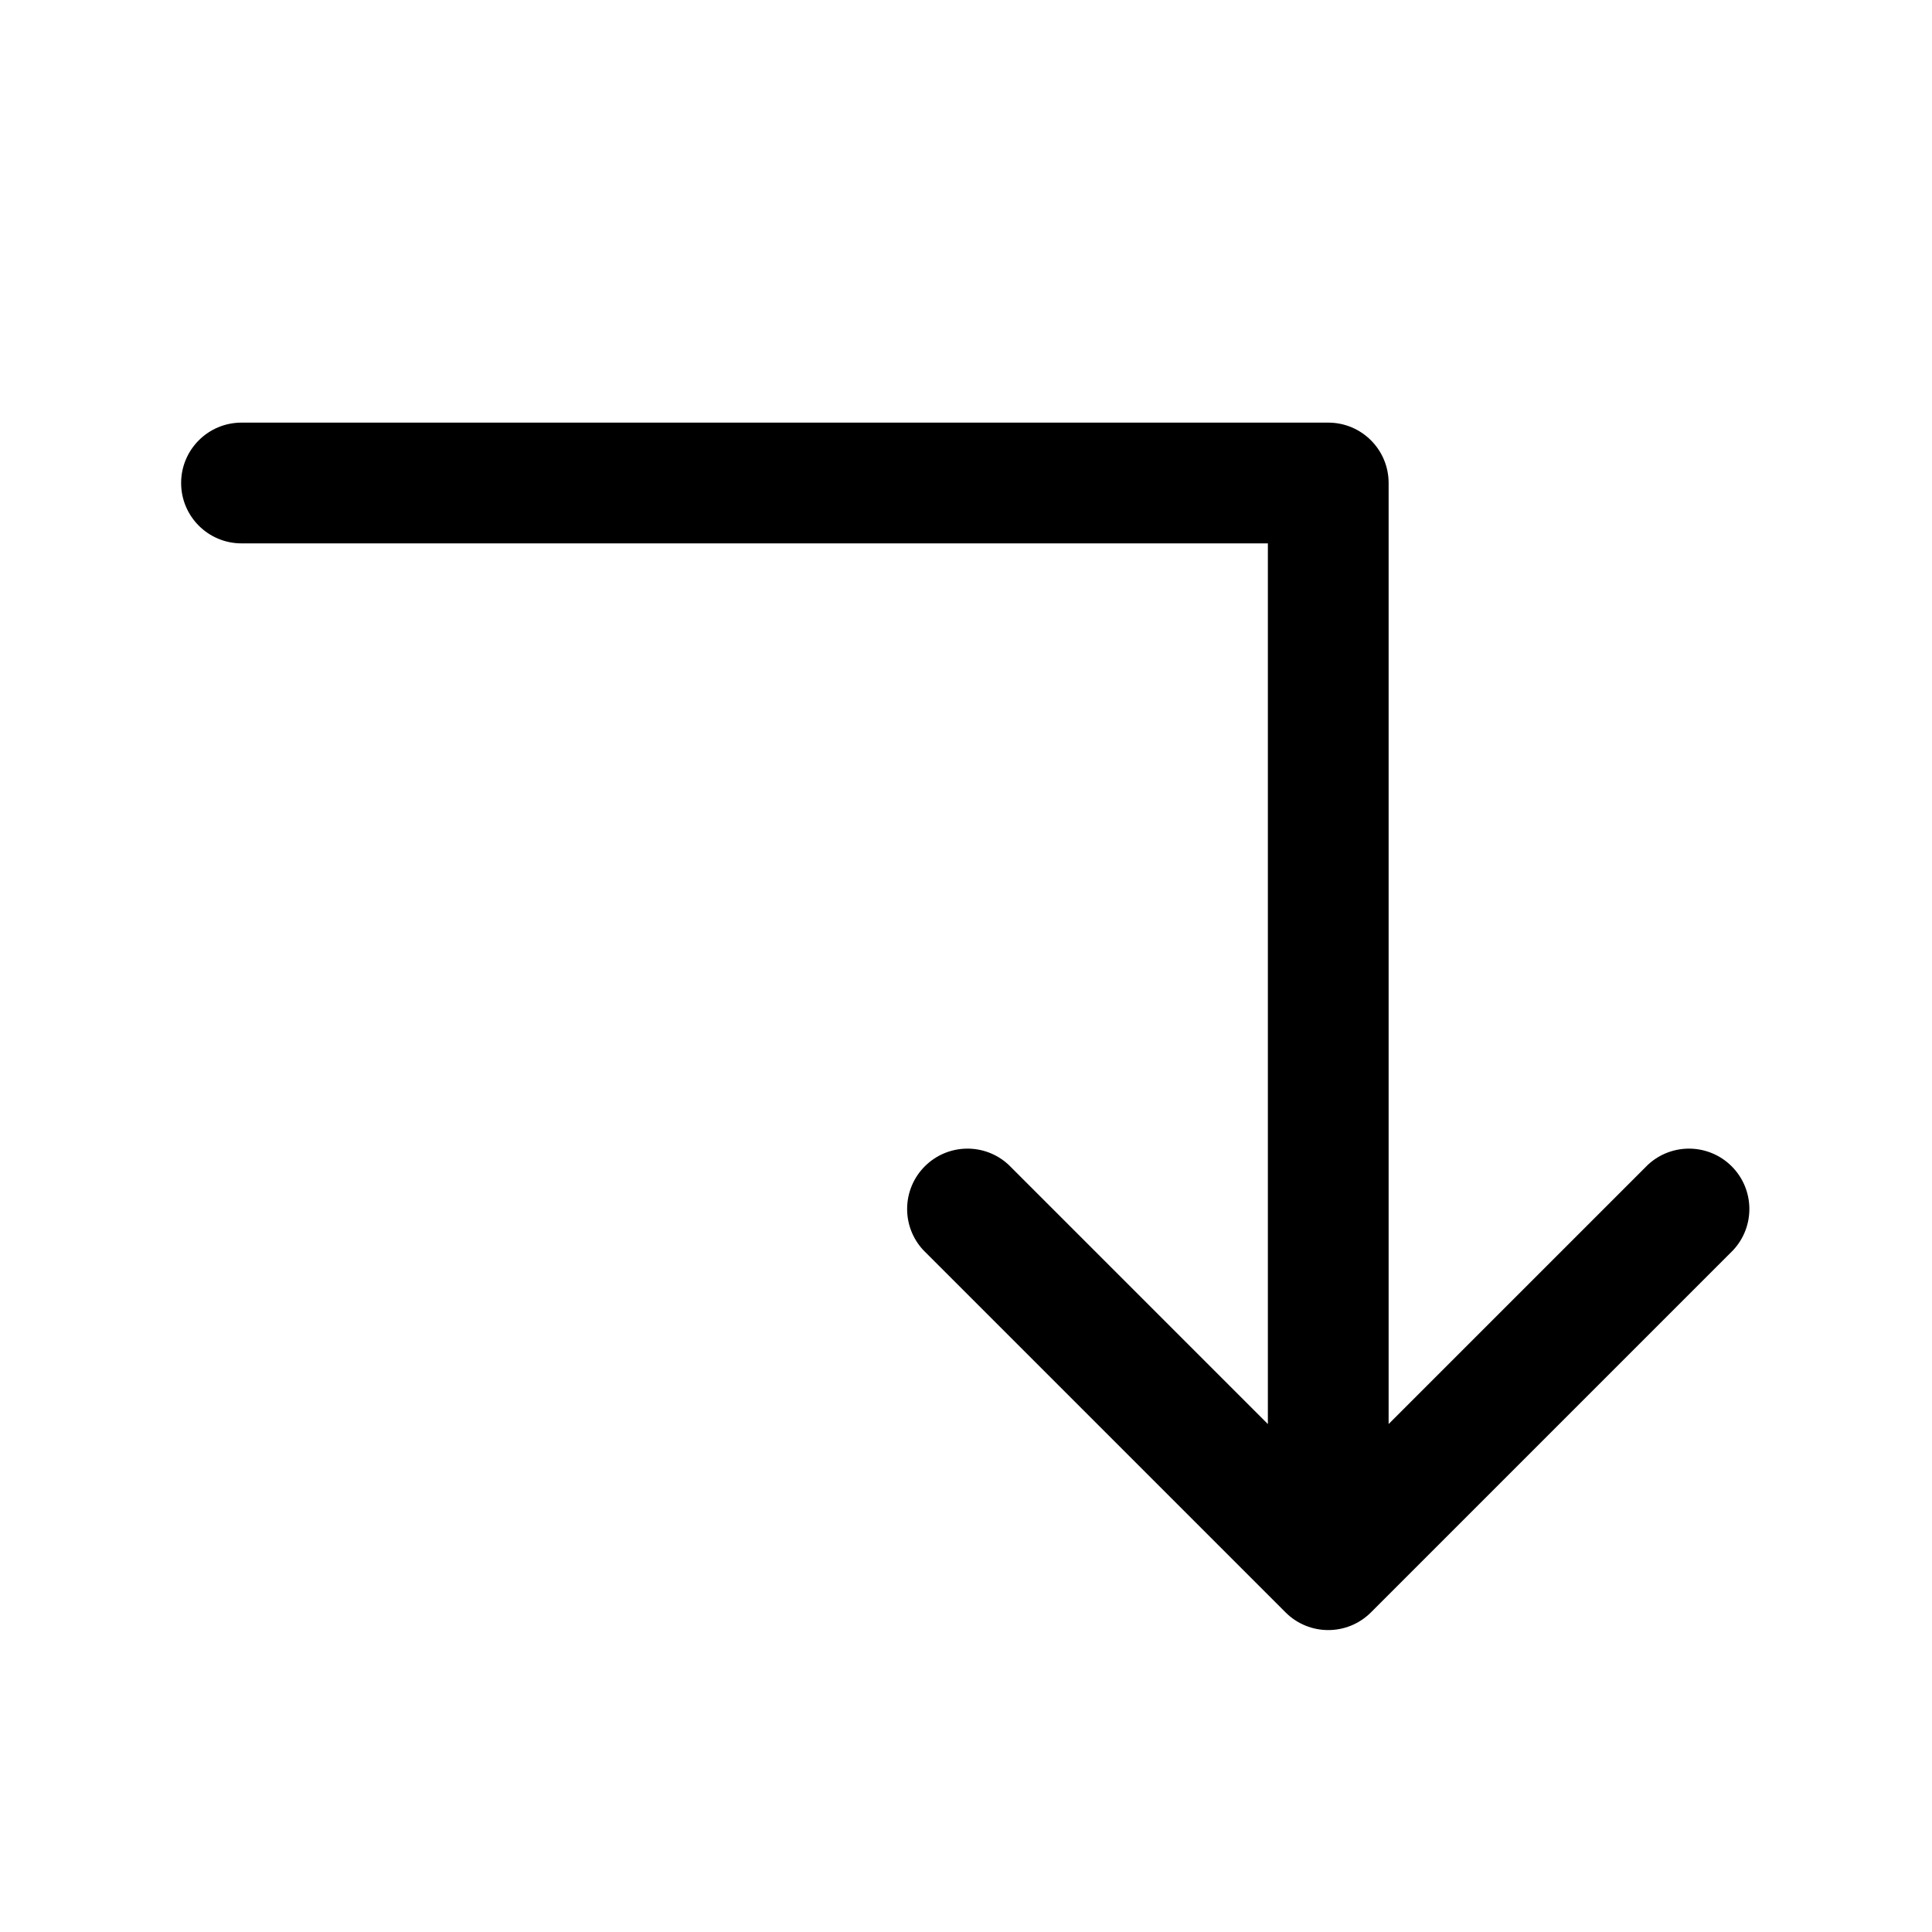
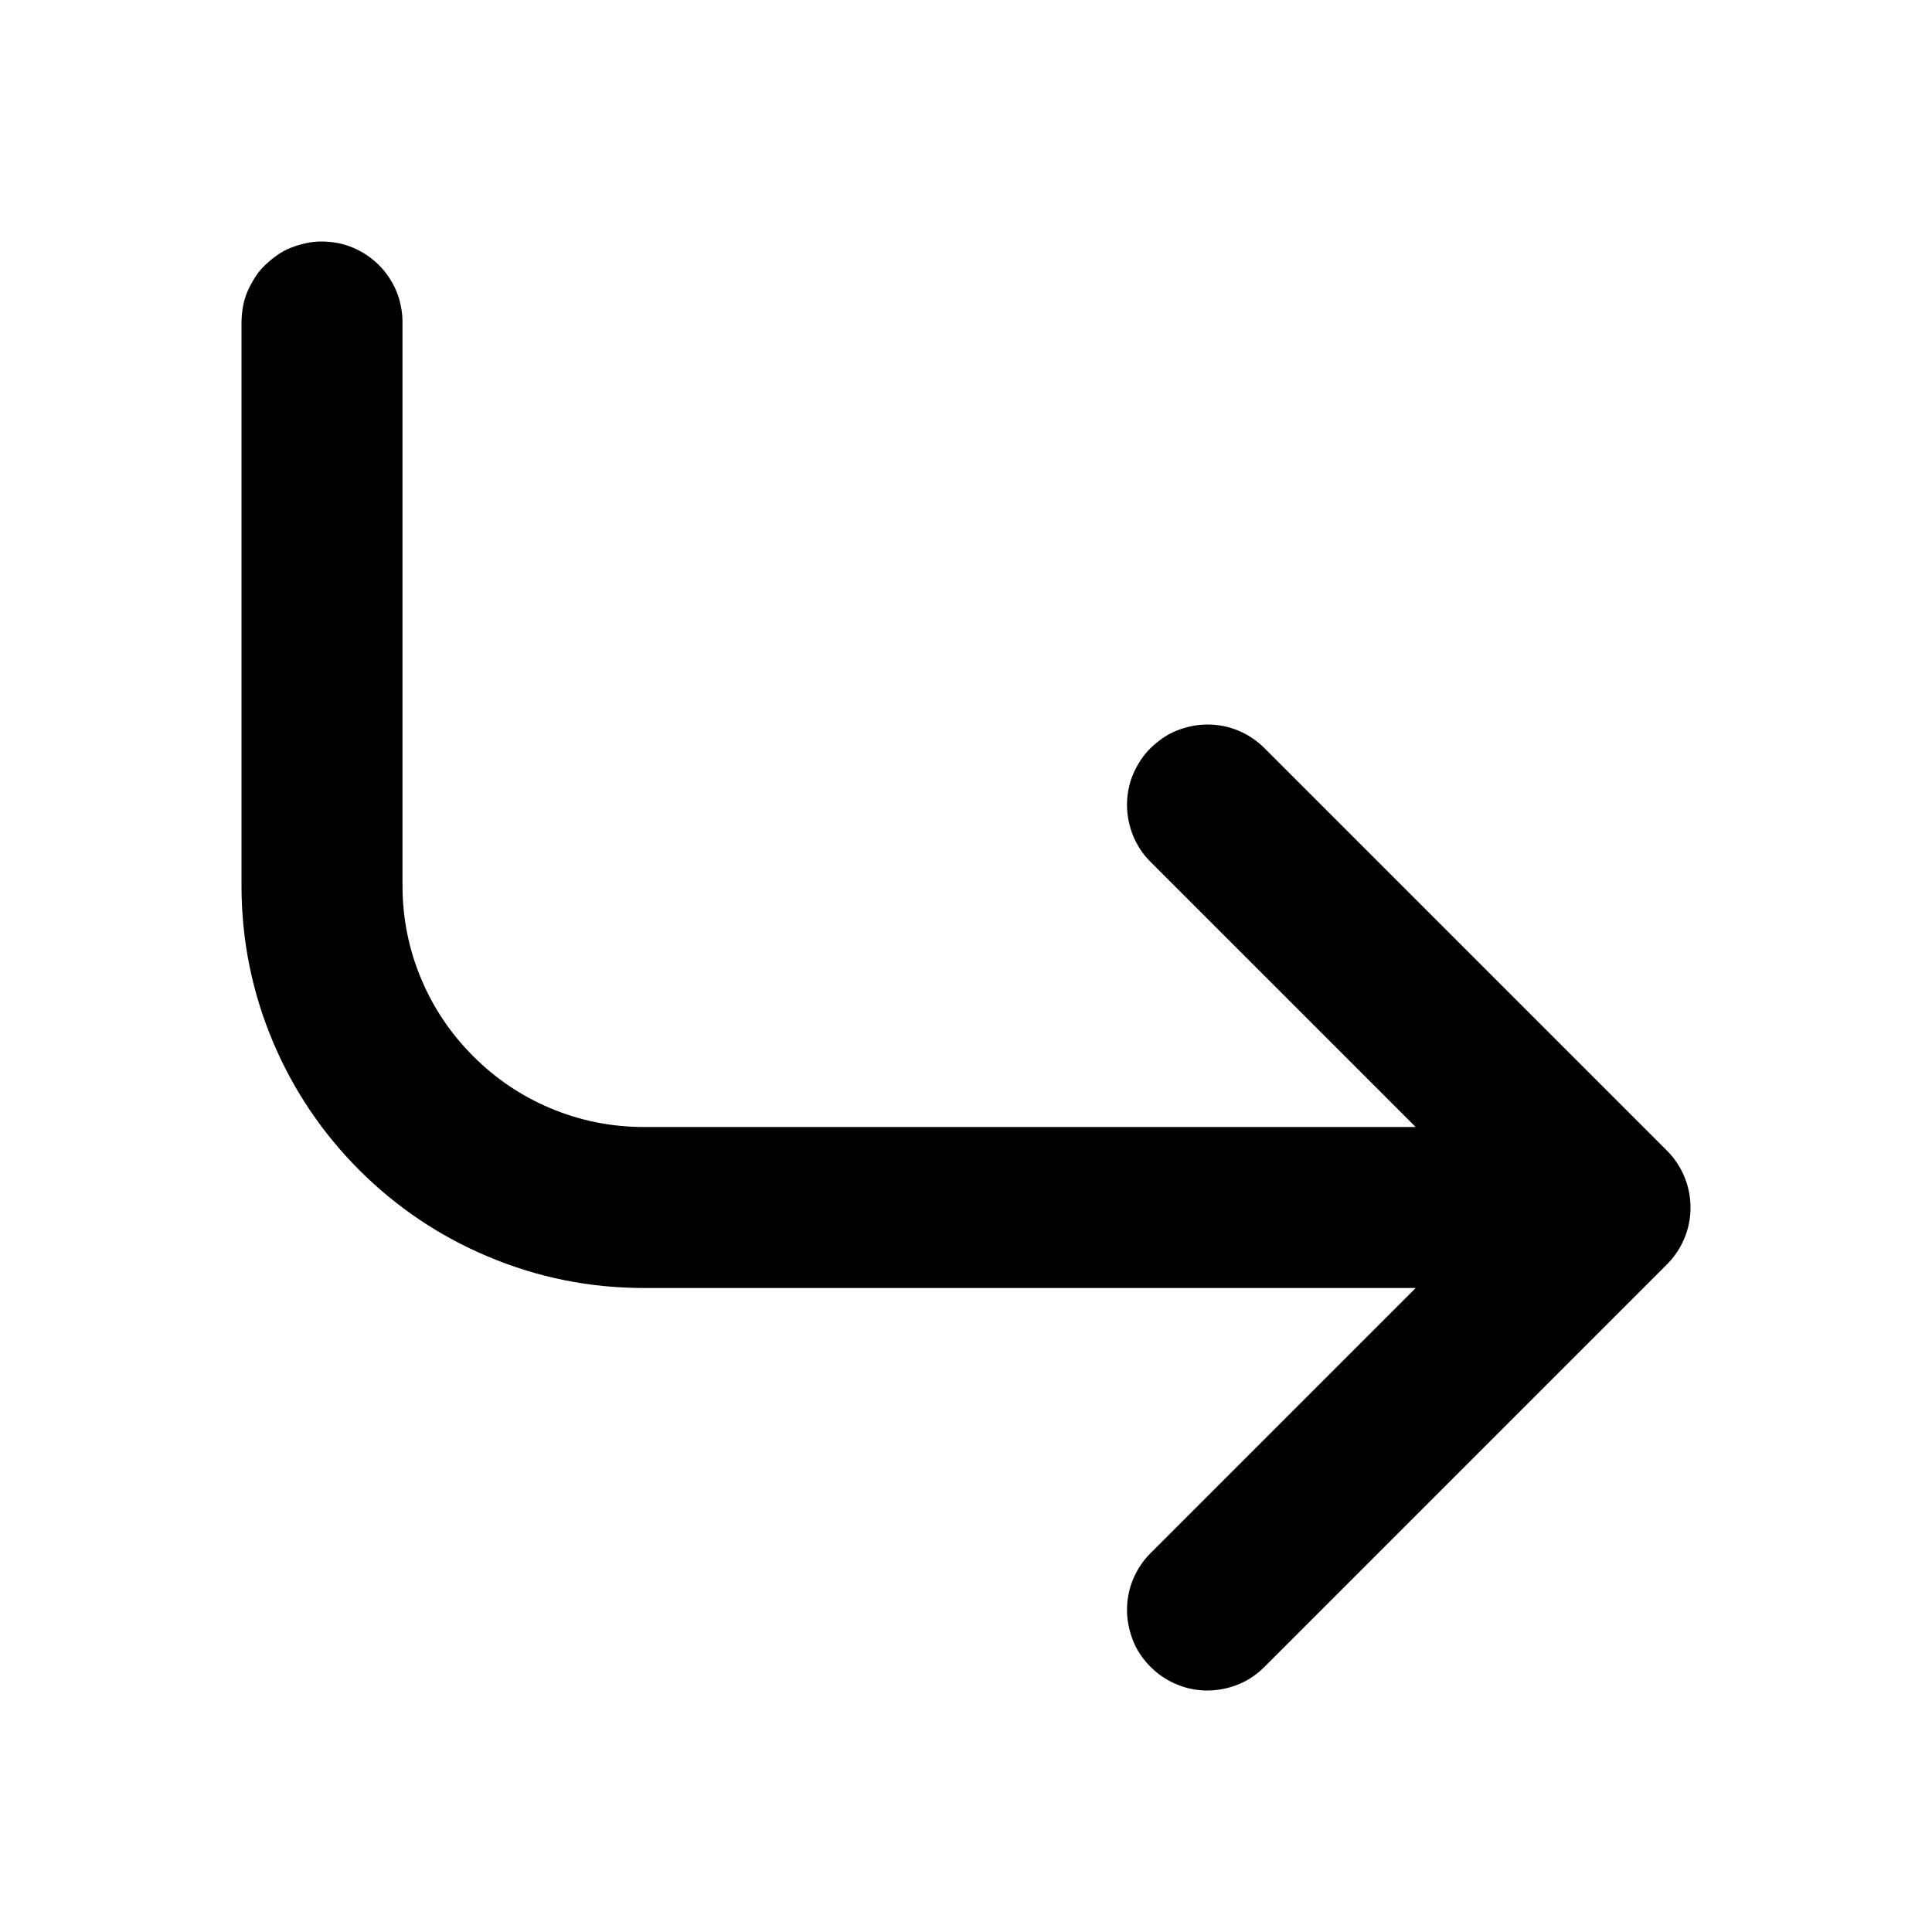
<svg xmlns="http://www.w3.org/2000/svg" fill="currentColor" fill-rule="evenodd" viewBox="0 0 24 24">
-   <path d="m21.53 15.53-4.5 4.5a.75.75 0 0 1-1.06 0l-4.5-4.5a.75.75 0 0 1 1.06-1.06l3.22 3.22V6.75H3a.75.75 0 0 1 0-1.5h13.5a.75.75 0 0 1 .75.75v11.69l3.22-3.22a.75.75 0 0 1 1.06 1.06Z" />
+   <path d="M5 11V4q0-.098-.02-.195-.018-.097-.056-.188-.038-.09-.093-.173-.054-.081-.124-.151t-.151-.124-.173-.093-.188-.057T4 3t-.195.02-.188.056-.173.093-.151.124-.124.151-.093.173-.057.188T3 4v7q0 1.017.393 1.947.38.897 1.071 1.589.692.691 1.59 1.07Q6.983 16 8 16h9.586l-3.293 3.293q-.07.07-.124.151-.055.082-.093.173t-.057.188T14 20t.02.195.056.188.092.173.125.151q.14.14.324.217T15 21t.383-.076.324-.217l5-5q.14-.14.217-.324T21 15q0-.197-.075-.38-.075-.182-.213-.322l-.005-.005-5-5q-.07-.07-.151-.124-.082-.055-.173-.093t-.188-.057T15 9t-.195.02-.188.056-.173.093-.151.124-.124.151-.093.173-.057.188T14 10t.02.195.056.188q.038.09.092.173.055.082.125.151L17.586 14H8q-.611 0-1.167-.235-.539-.228-.954-.644-.416-.415-.644-.954Q5 11.611 5 11Z" />
</svg>
